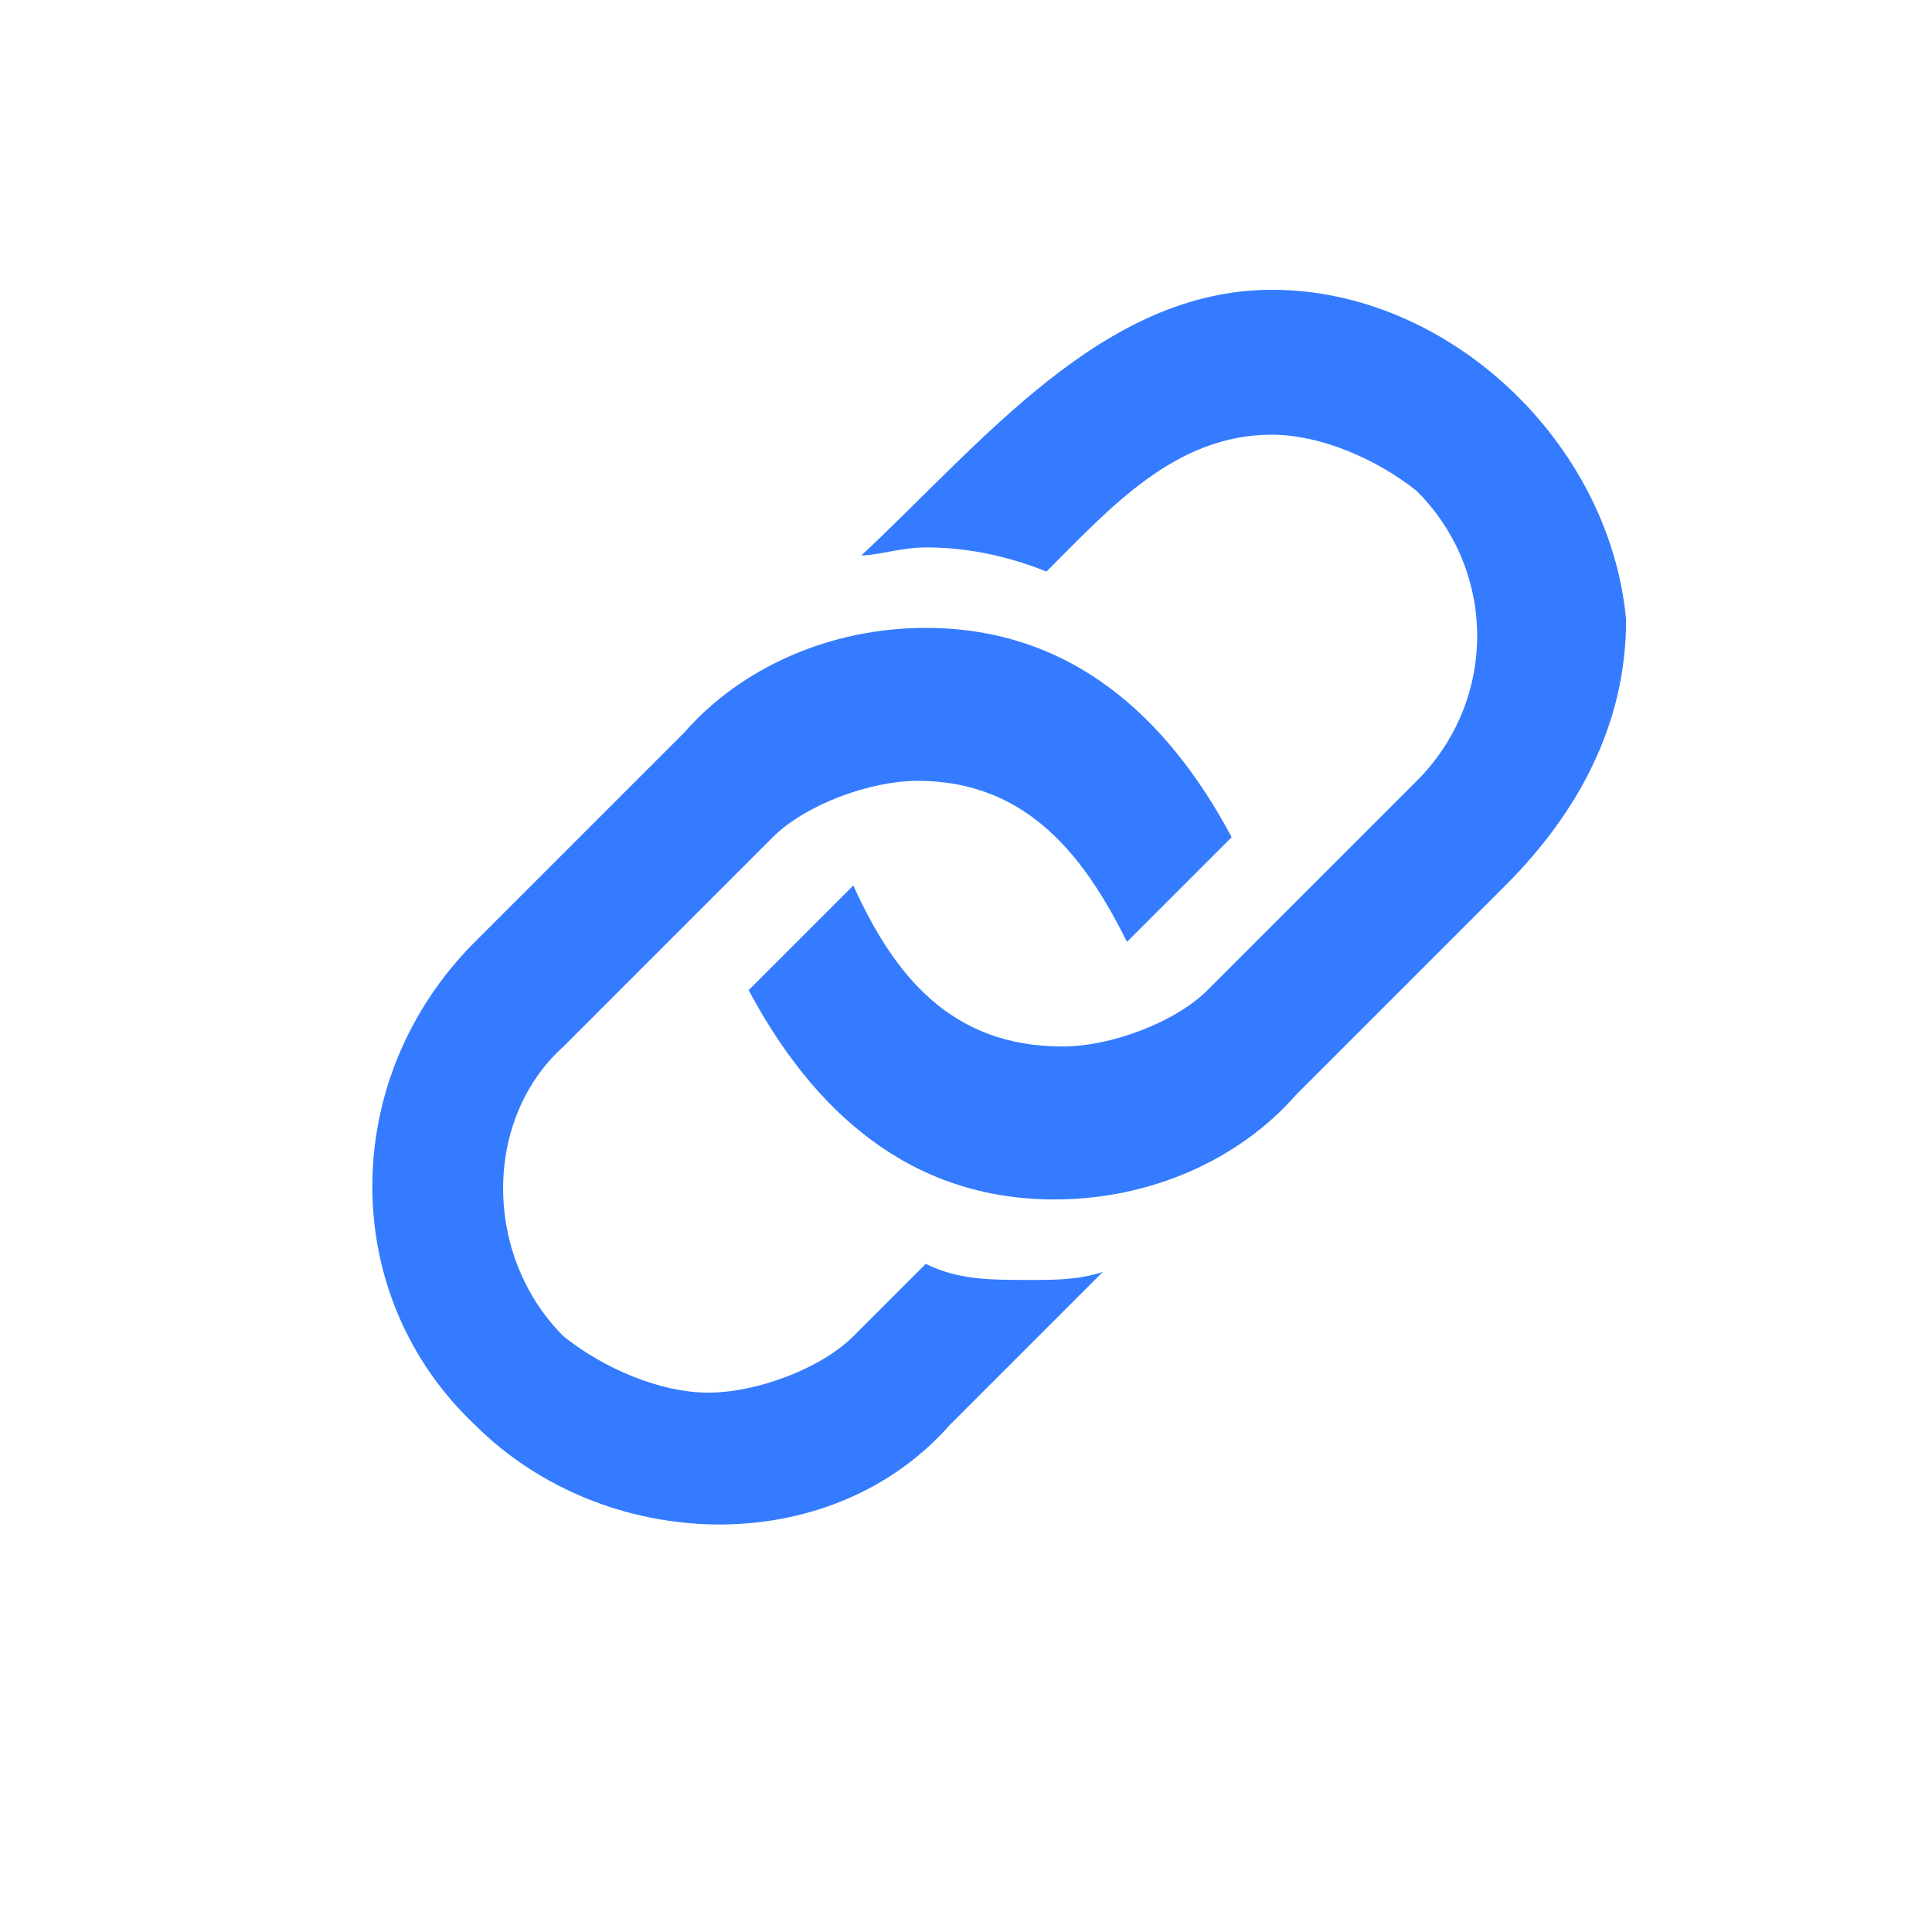
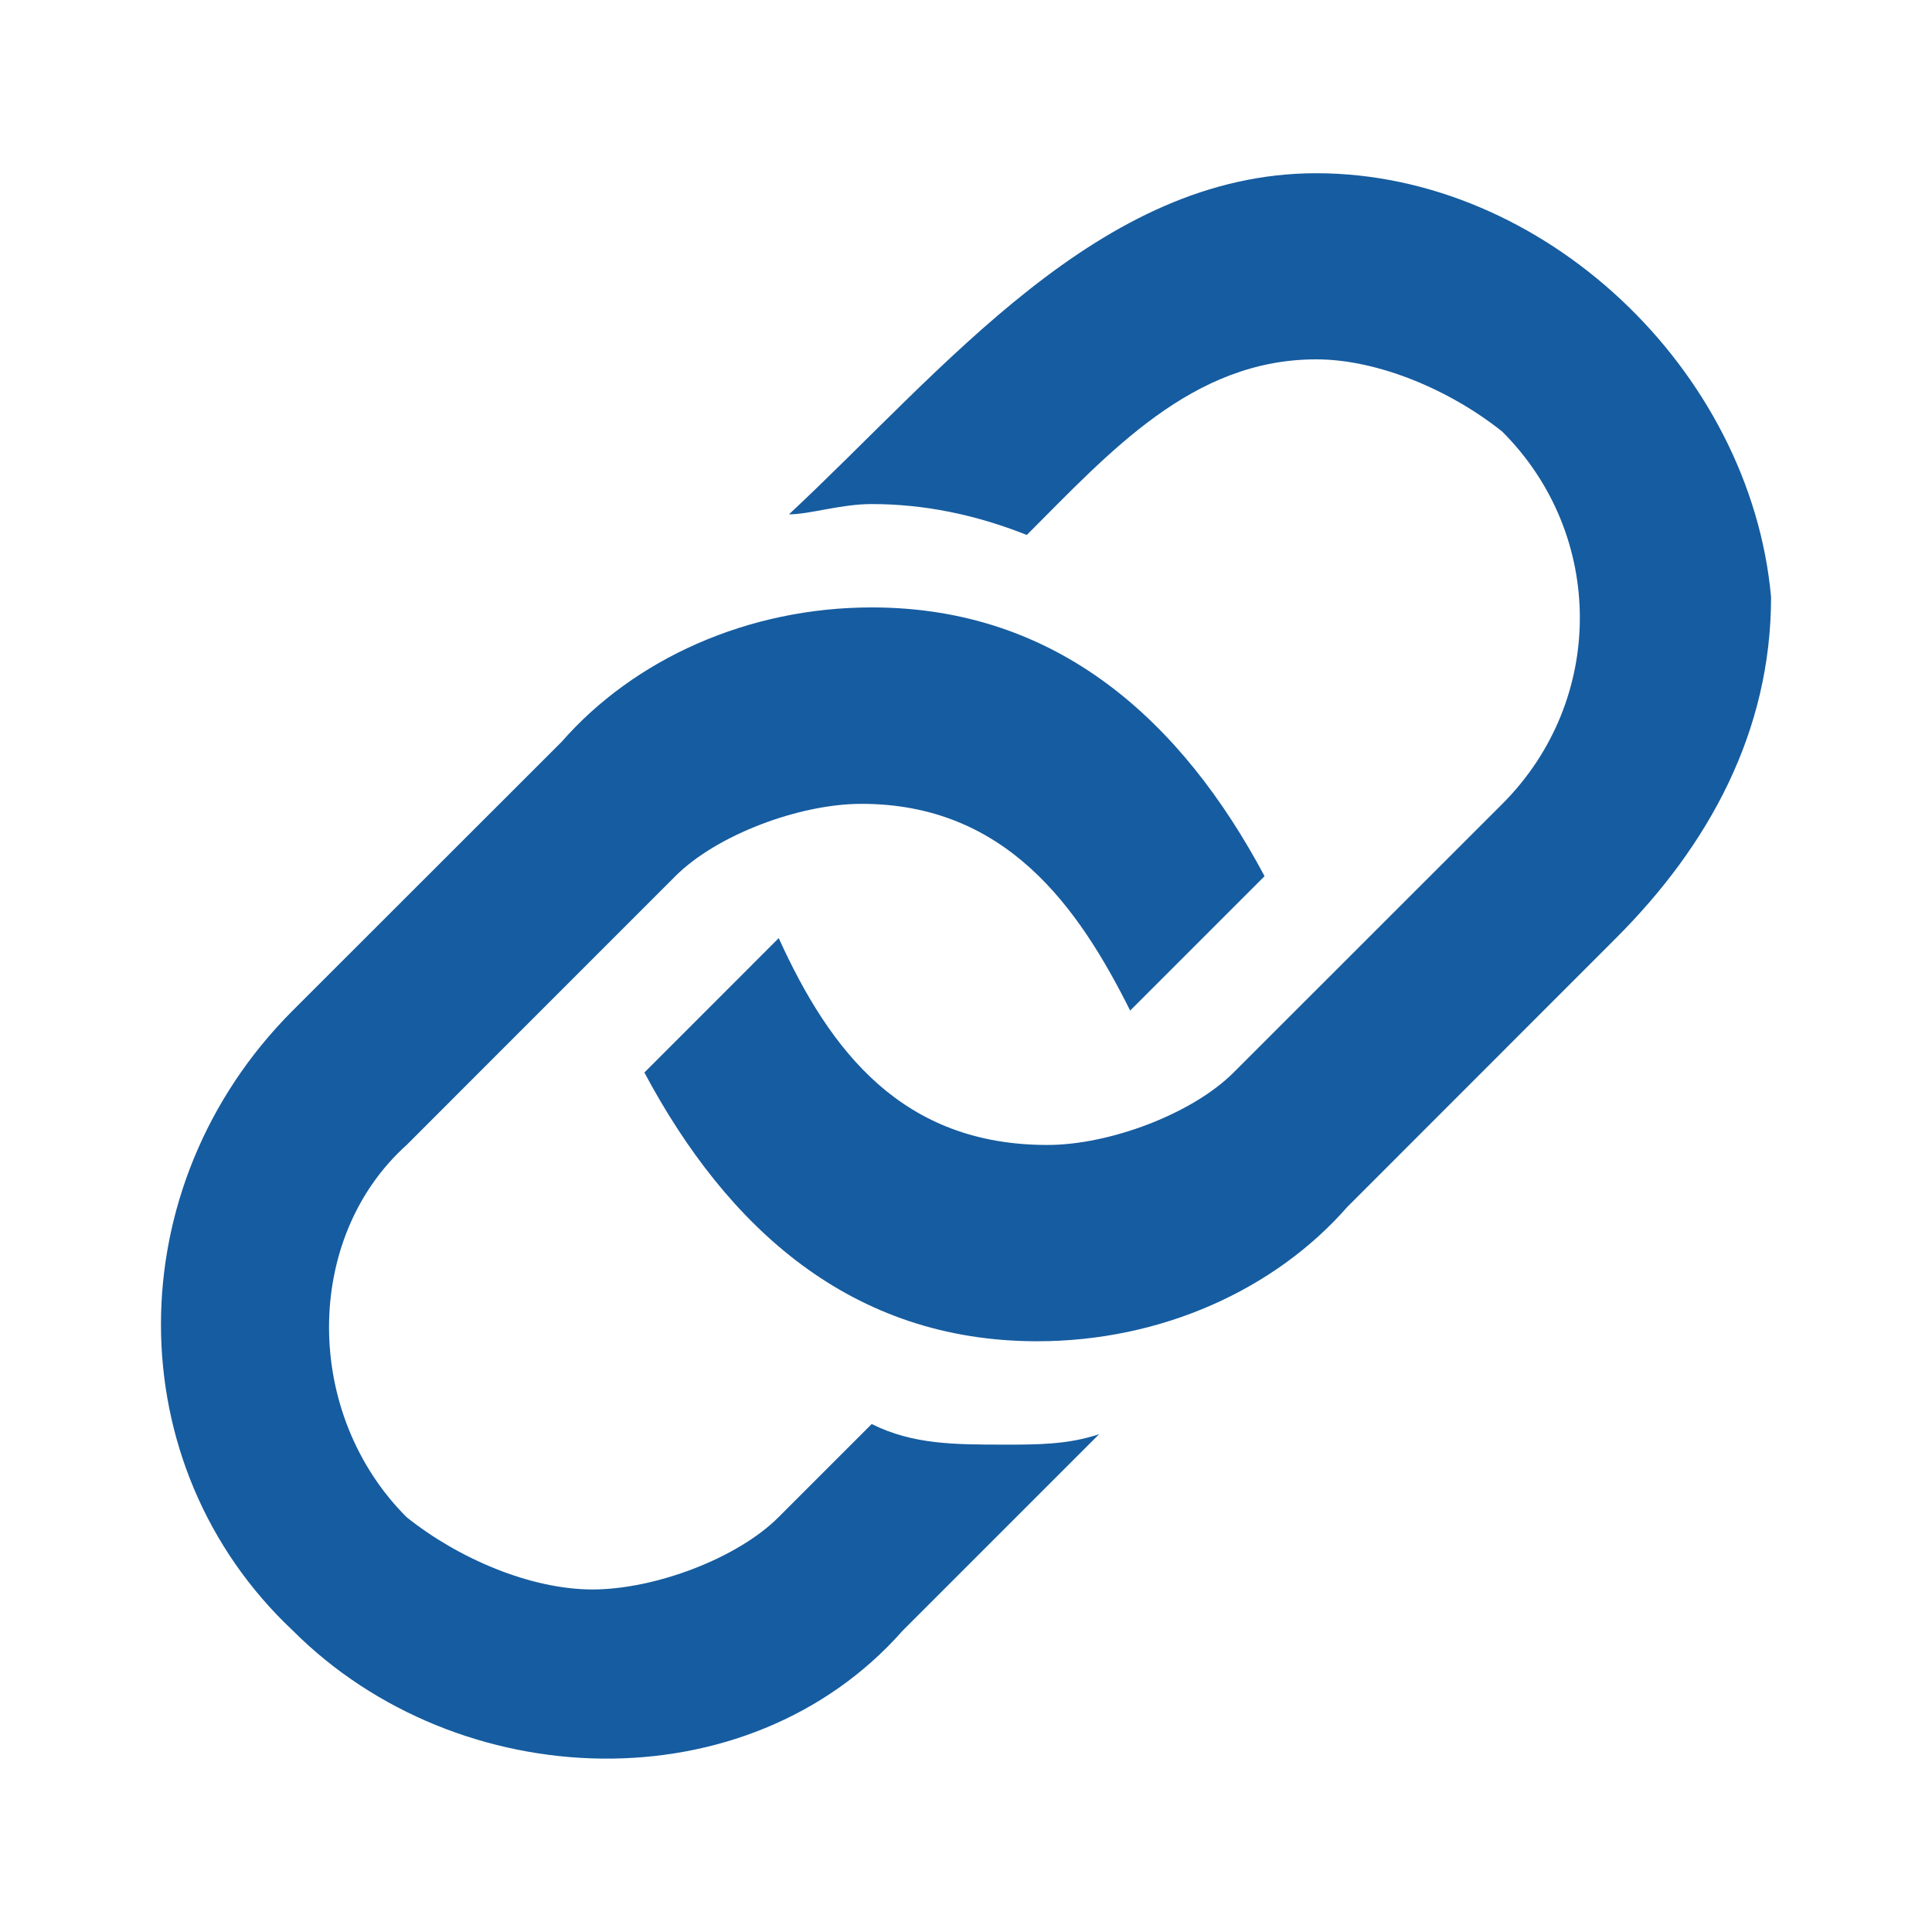
- <svg xmlns="http://www.w3.org/2000/svg" width="24" height="24" viewBox="0 0 24 24">
-   <g fill="#347bff">
-     <path d="M15.8 3.6c-2.1 0-3.6 1.9-5.1 3.3.2 0 .5-.1.8-.1.5 0 1 .1 1.5.3.8-.8 1.6-1.7 2.8-1.7.6 0 1.3.3 1.8.7 1 1 1 2.6 0 3.6L15 12.3c-.4.4-1.2.7-1.8.7-1.4 0-2.1-.9-2.6-2l-1.3 1.3c.8 1.5 2 2.6 3.8 2.6 1.2 0 2.3-.5 3-1.3l2.6-2.6c.9-.9 1.5-2 1.5-3.3-.2-2.2-2.2-4.1-4.4-4.1z" />
-     <path d="M11.5 15.7l-.9.9c-.4.4-1.2.7-1.8.7-.6 0-1.3-.3-1.8-.7-1-1-1-2.7 0-3.6l2.6-2.6c.4-.4 1.2-.7 1.8-.7 1.4 0 2.1 1 2.6 2l1.3-1.3c-.8-1.5-2-2.6-3.8-2.6-1.2 0-2.3.5-3 1.3l-2.6 2.6c-1.7 1.7-1.7 4.4 0 6 1.6 1.6 4.4 1.7 5.9 0l1.9-1.9c-.3.1-.6.1-.9.1-.5 0-.9 0-1.3-.2z" />
+ <svg xmlns="http://www.w3.org/2000/svg" viewBox="0 0 30 30" width="30" height="30">
+   <g fill="#165ca0">
+     <path d="M20.437 2.69c-3.37 0-5.778 3.05-8.186 5.297.322 0 .804-.16 1.285-.16.803 0 1.605.16 2.408.48 1.284-1.283 2.568-2.727 4.494-2.727.963 0 2.087.48 2.89 1.123 1.605 1.605 1.605 4.174 0 5.78l-4.174 4.172c-.642.642-1.926 1.124-2.89 1.124-2.246 0-3.37-1.446-4.172-3.212l-2.086 2.087c1.284 2.408 3.21 4.173 6.1 4.173 1.926 0 3.69-.802 4.815-2.086l4.172-4.174c1.445-1.444 2.408-3.21 2.408-5.297-.32-3.53-3.53-6.58-7.063-6.58z" />
+     <path d="M13.535 22.113l-1.444 1.444c-.64.642-1.925 1.124-2.89 1.124-.962 0-2.085-.48-2.888-1.123-1.605-1.605-1.605-4.334 0-5.778l4.174-4.175c.642-.642 1.926-1.123 2.89-1.123 2.246 0 3.37 1.605 4.172 3.21l2.087-2.087c-1.284-2.407-3.21-4.173-6.1-4.173-1.926 0-3.692.803-4.815 2.087L4.547 15.69c-2.73 2.73-2.73 7.063 0 9.63 2.568 2.57 7.062 2.73 9.47 0l3.05-3.05c-.482.162-.963.162-1.445.162-.803 0-1.445 0-2.087-.32z" />
  </g>
</svg>
